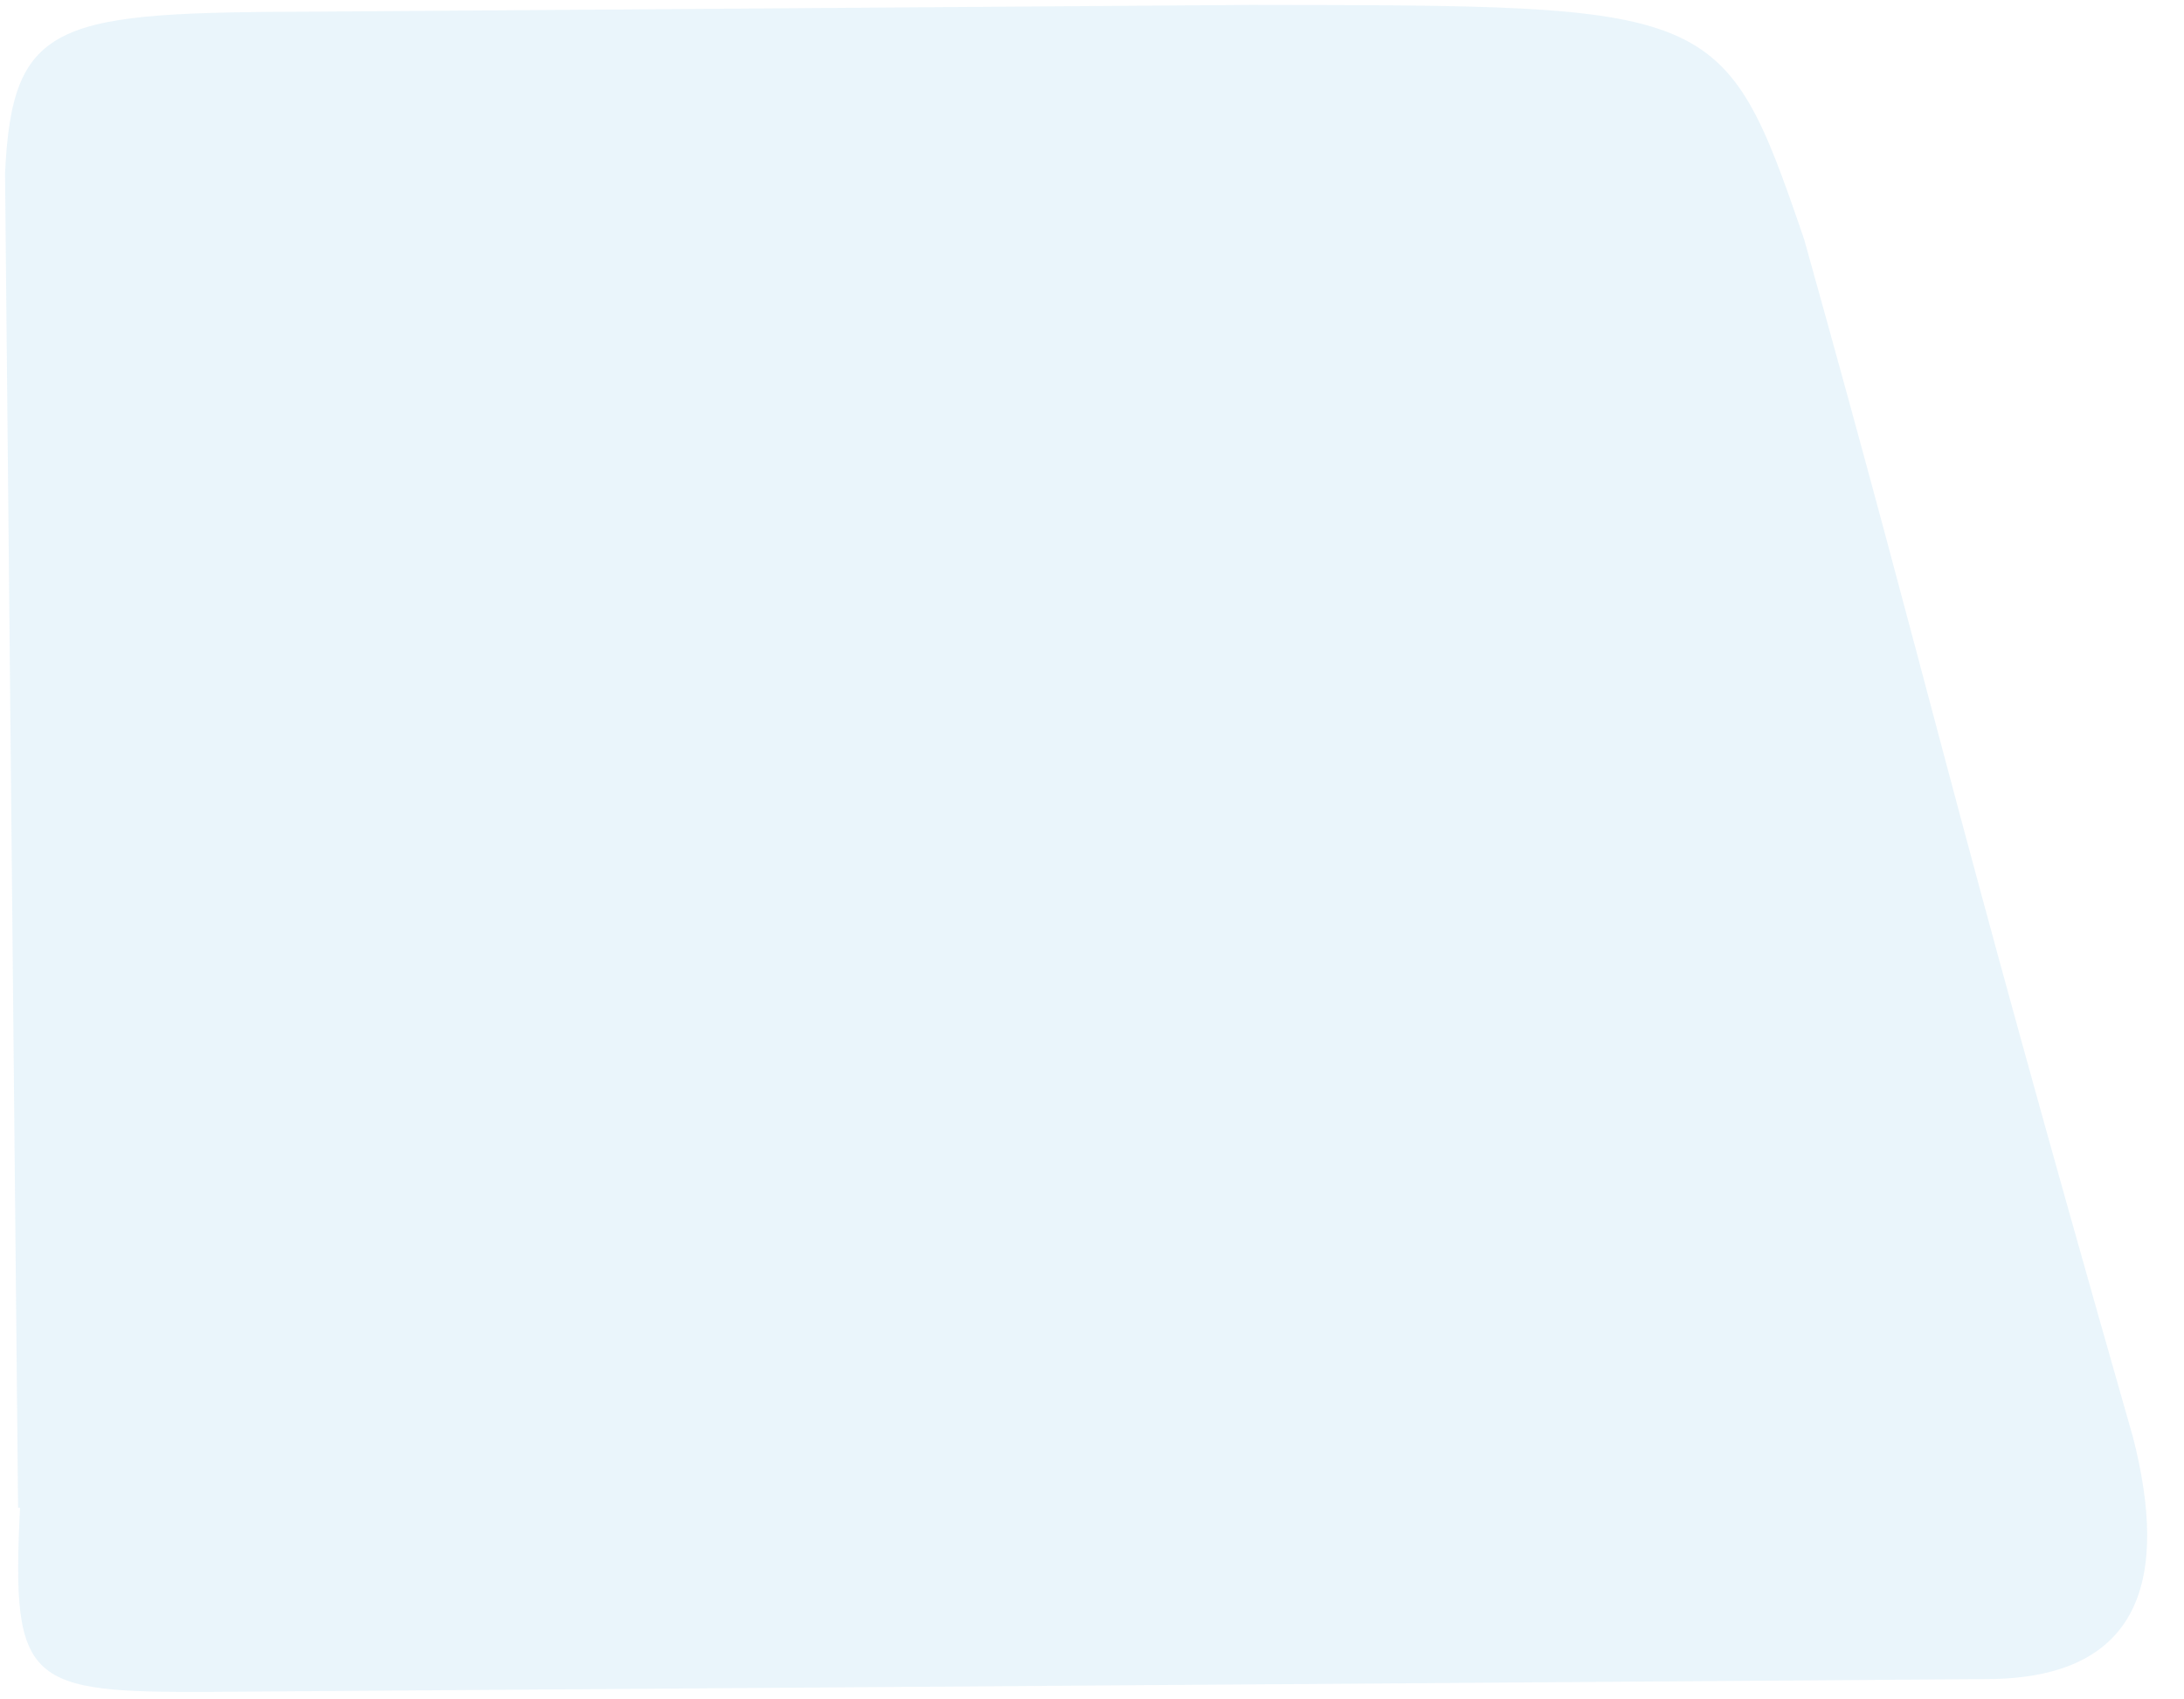
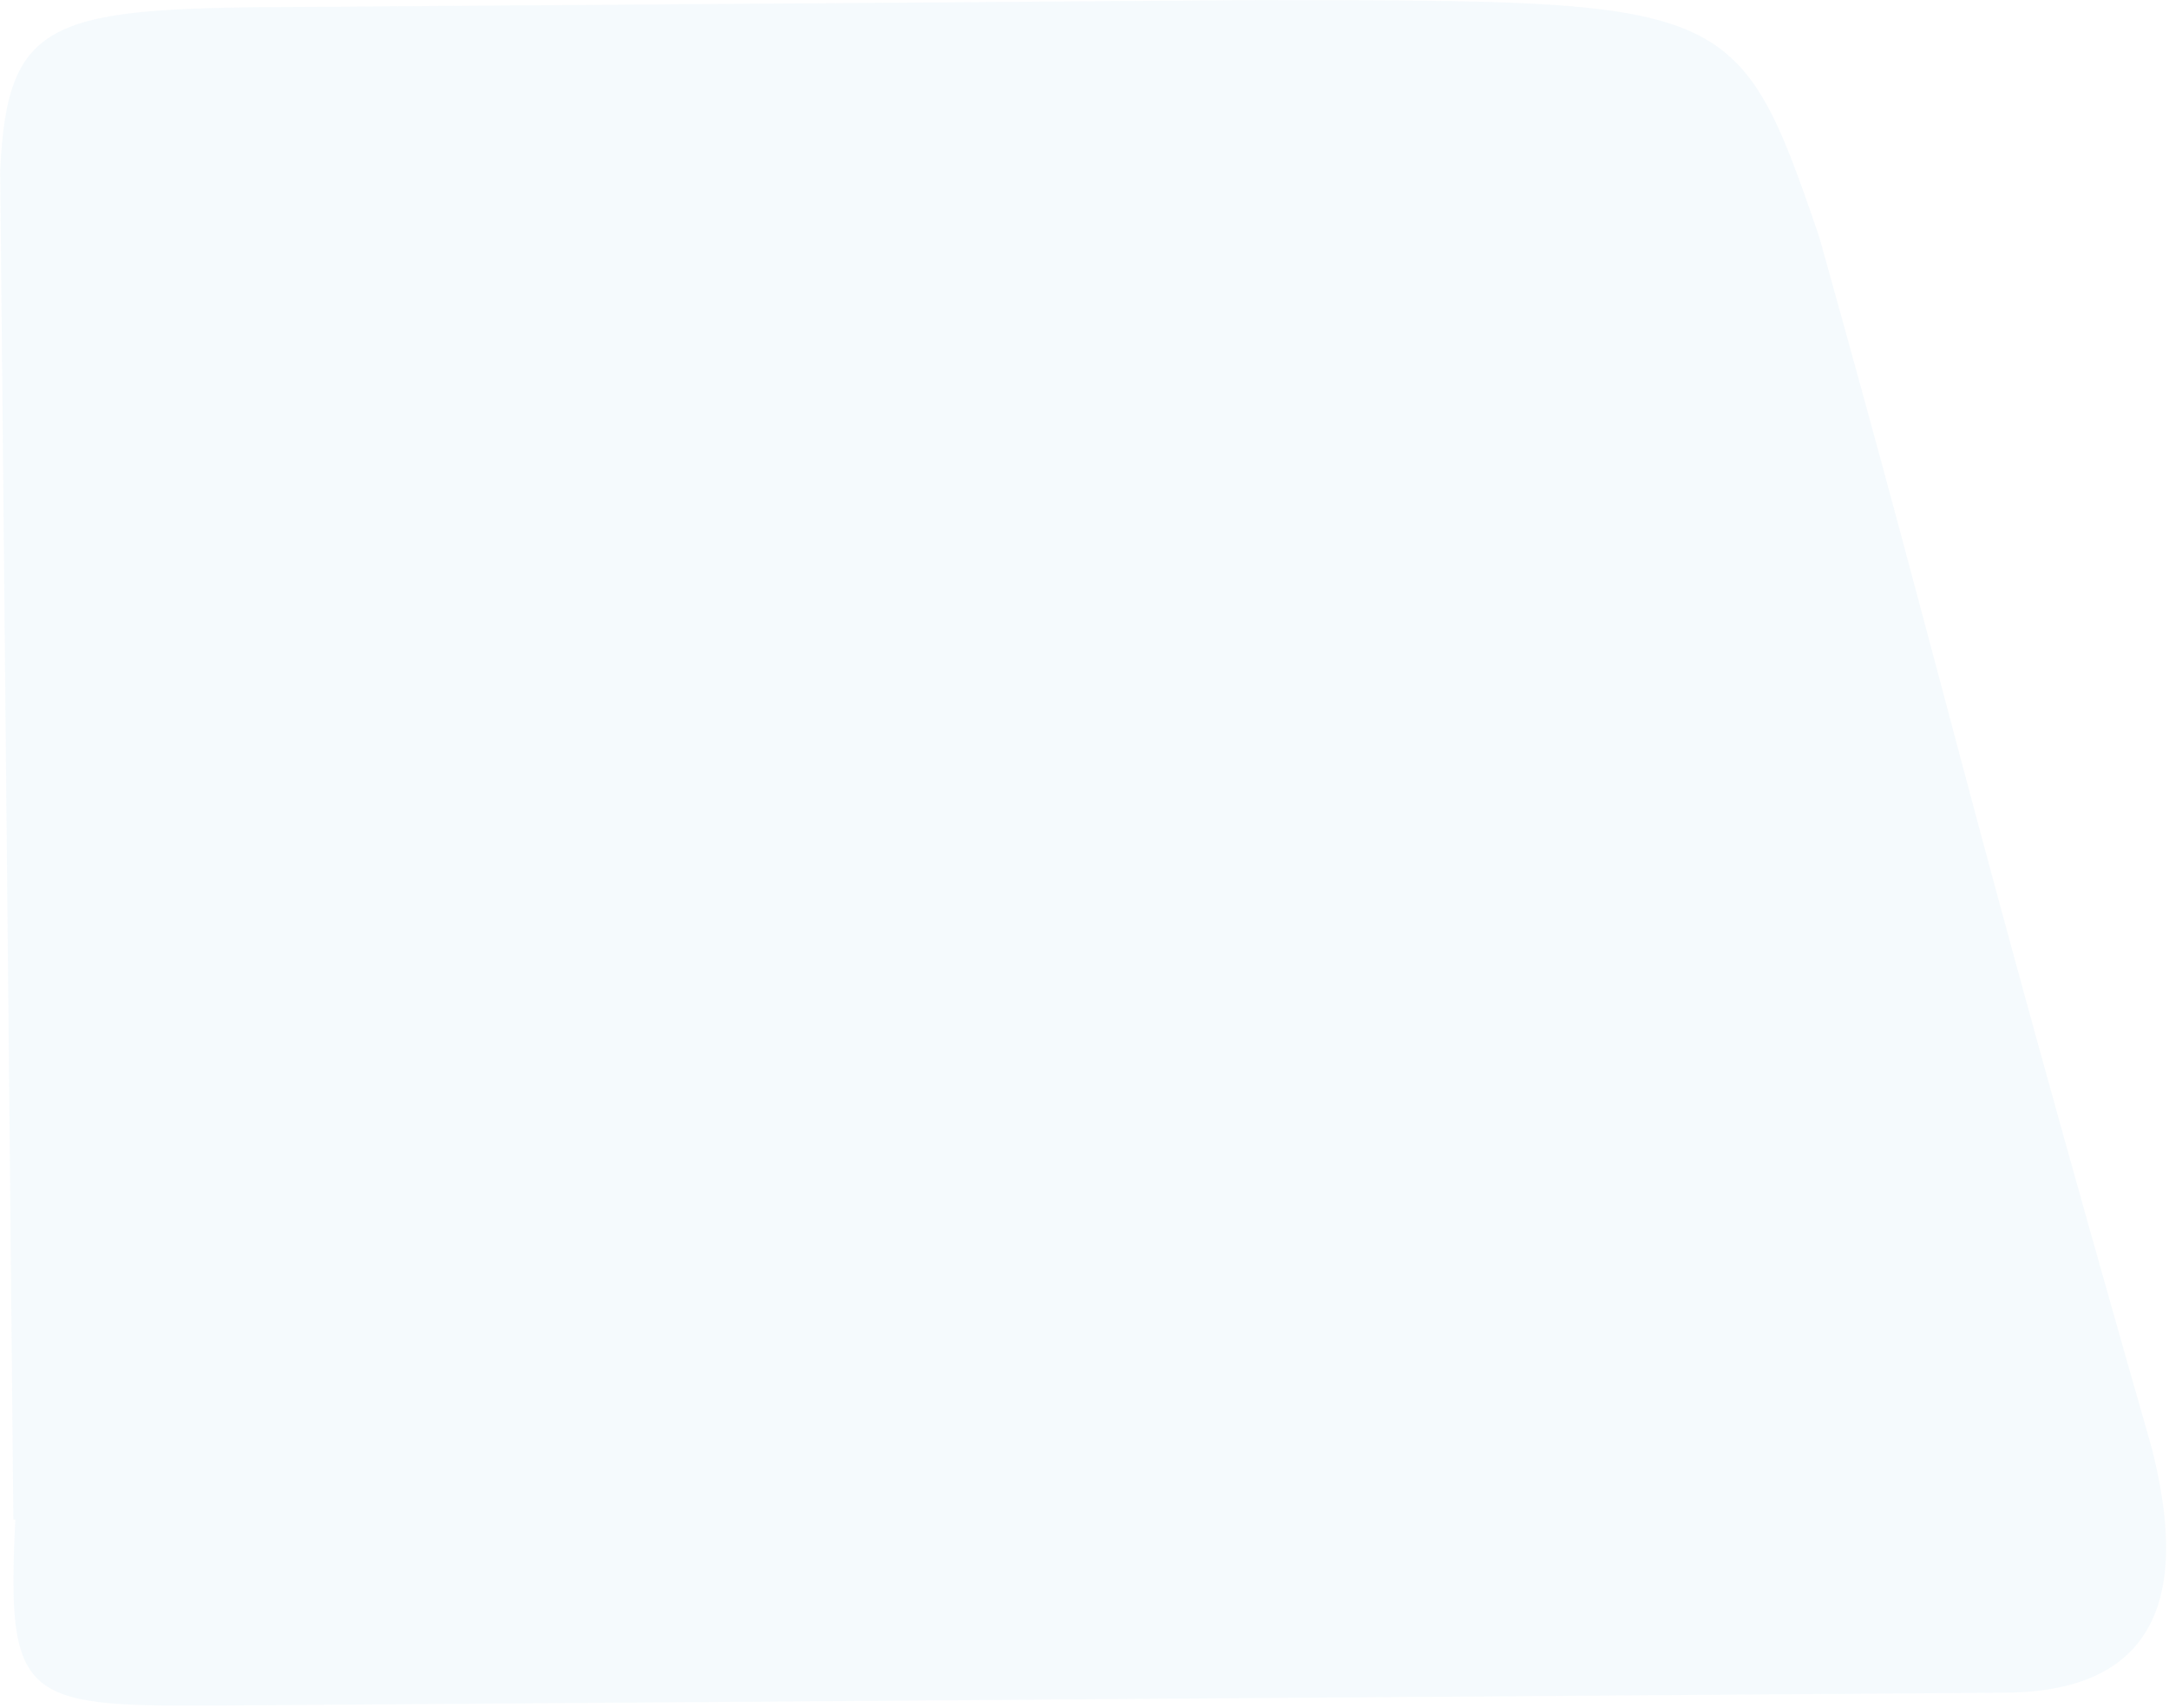
- <svg xmlns="http://www.w3.org/2000/svg" width="450" height="350">
-   <g>
-     <g display="none" overflow="visible" y="0" x="0" height="100%" width="100%" id="canvasGrid">
-       <rect fill="url(#gridpattern)" stroke-width="0" y="0" x="0" height="100%" width="100%" />
-     </g>
-   </g>
-   <g>
-     <g id="svg_33">
-       <defs transform="translate(94.40837,60.27659) translate(270.6373,192.4962) translate(350.36,211.9403) translate(-2.842170943040401e-14,-804.1359) translate(-326.8615,0) translate(-2.842170943040401e-14,555.5193) translate(-2.842170943040401e-14,0) translate(174.4106,164.3484) translate(382.8515,0) translate(0,285.87) ">
-         <path stroke-width="1px" fill="rosybrown" id="svg_26" stroke="black" />
-       </defs>
-       <defs transform="translate(94.40837,60.27659) translate(270.6373,192.4962) translate(350.36,211.9403) translate(-2.842170943040401e-14,-804.1359) translate(-326.8615,0) translate(-2.842170943040401e-14,555.5193) translate(-2.842170943040401e-14,0) translate(174.4106,164.3484) translate(382.8515,0) translate(0,285.87) ">
-         <polygon id="svg_25" fill="rosybrown" stroke="null" />
-         <polygon fill="#2D9CDB" fill-opacity="0.1" id="svg_24" stroke-width="1px" stroke="black" />
-       </defs>
-       <g stroke="null" id="svg_22" transform="matrix(0.2229756,0,0,0.1967959,-186.9852,-75.57113) ">
-     </g>
-       <path stroke="null" transform="rotate(90 221.7238,174.8278) " fill="#2D9CDB" fill-opacity="0.1" d="m82.745,395.518c-32.06,-1.473 -33.309,-10.691 -33.454,-64.861l-0.204,-28.239l-1.179,-163.617c0.127,-96.001 -0.33,-97.375 48.364,-113.999c98.376,-27.512 108.415,-28.228 246.791,-67.74c28.833,-7.374 49.665,-2.004 49.83,29.99l2.637,365.895c0.166,37.995 -1.367,41.308 -37.928,39.476l0.001,0.202l0.001,0.202l-275.542,2.691z" id="svg_21" stroke-width="1px" />
-       <g stroke="null" id="svg_18" transform="matrix(0.1062819,0,0,0.1012113,-16.46092,4.472835) ">
-     </g>
-       <g stroke="null" id="svg_17" transform="matrix(0.1062819,0,0,0.1012113,-16.46092,4.472835) ">
-     </g>
-     </g>
-   </g>
+ <svg xmlns="http://www.w3.org/2000/svg" width="442" height="348" viewBox="0 0 442 348" preserveAspectRatio="none" fill="none">
+   <path d="M0.034 34.849C1.507 2.789 10.725 1.54 64.895 1.395L93.134 1.191L256.751 0.012C352.752 0.139 354.125 -0.318 370.75 48.375C398.261 146.752 398.978 156.79 438.489 295.167C445.863 323.999 440.493 344.831 408.499 344.997L42.604 347.634C4.61 347.8 1.297 346.268 3.128 309.706L2.926 309.707L2.725 309.709L0.034 34.166V34.849Z" fill="#2D9CDB" fill-opacity="0.05" />
</svg>
